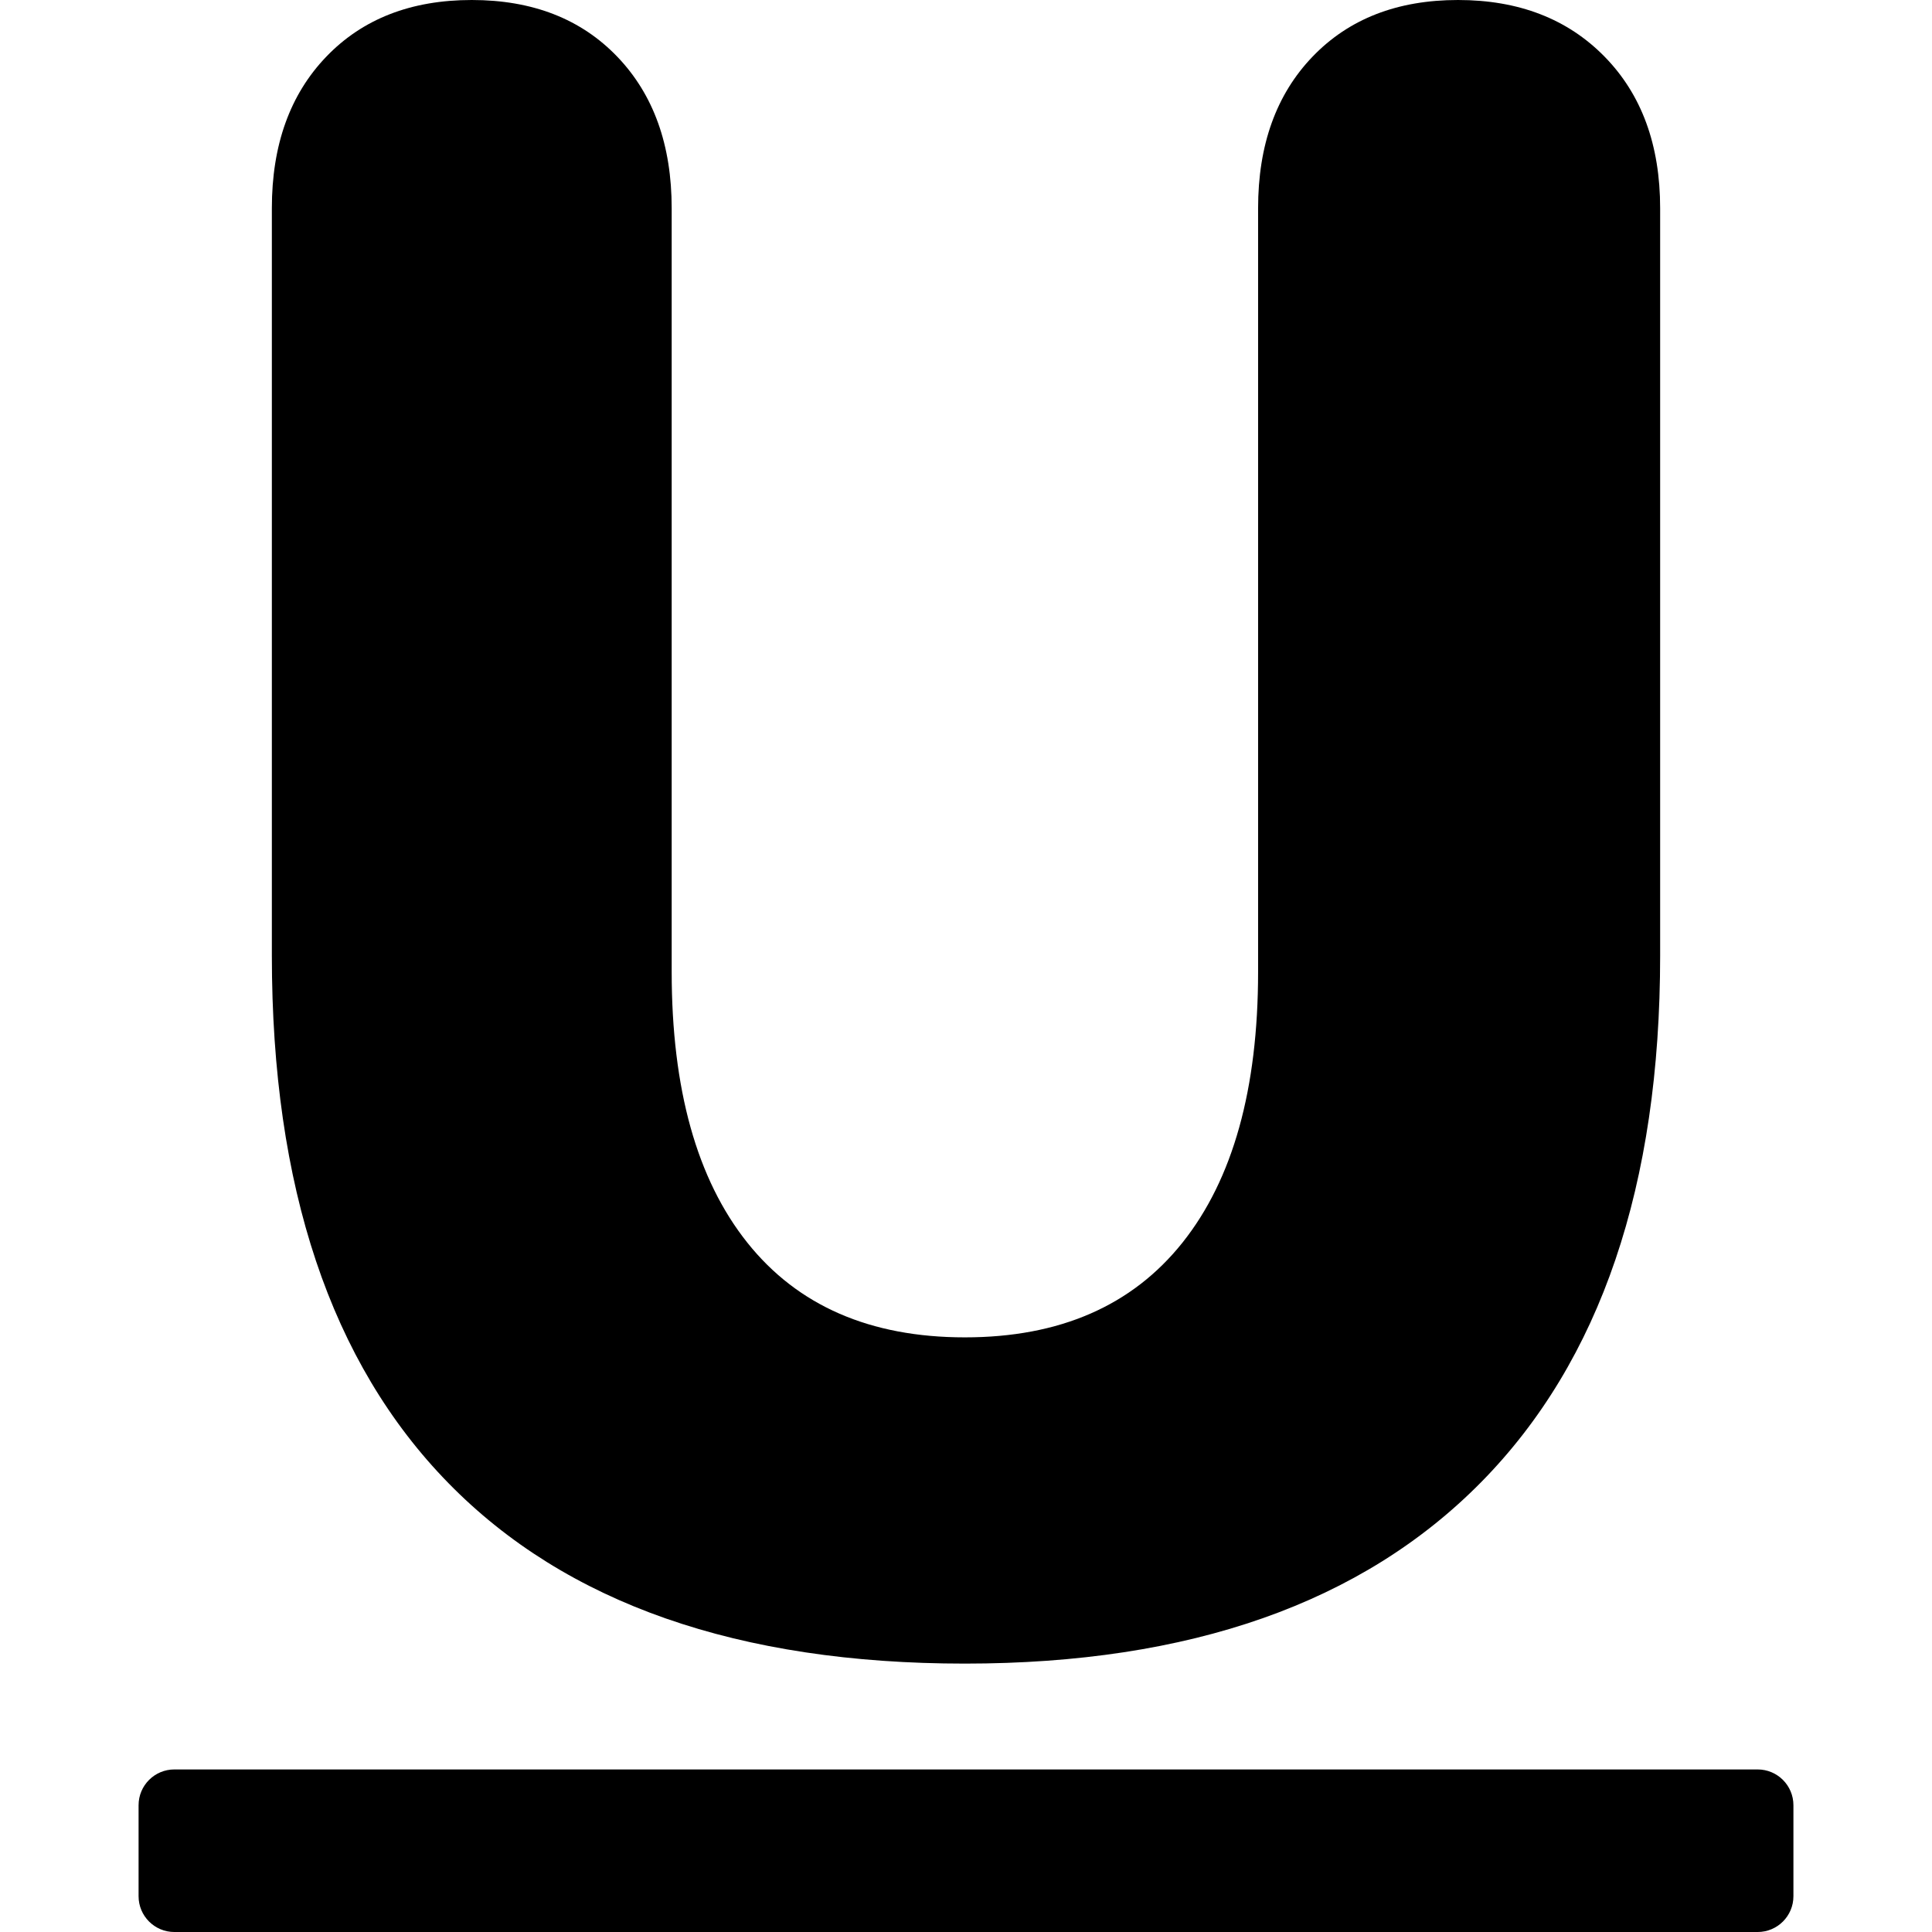
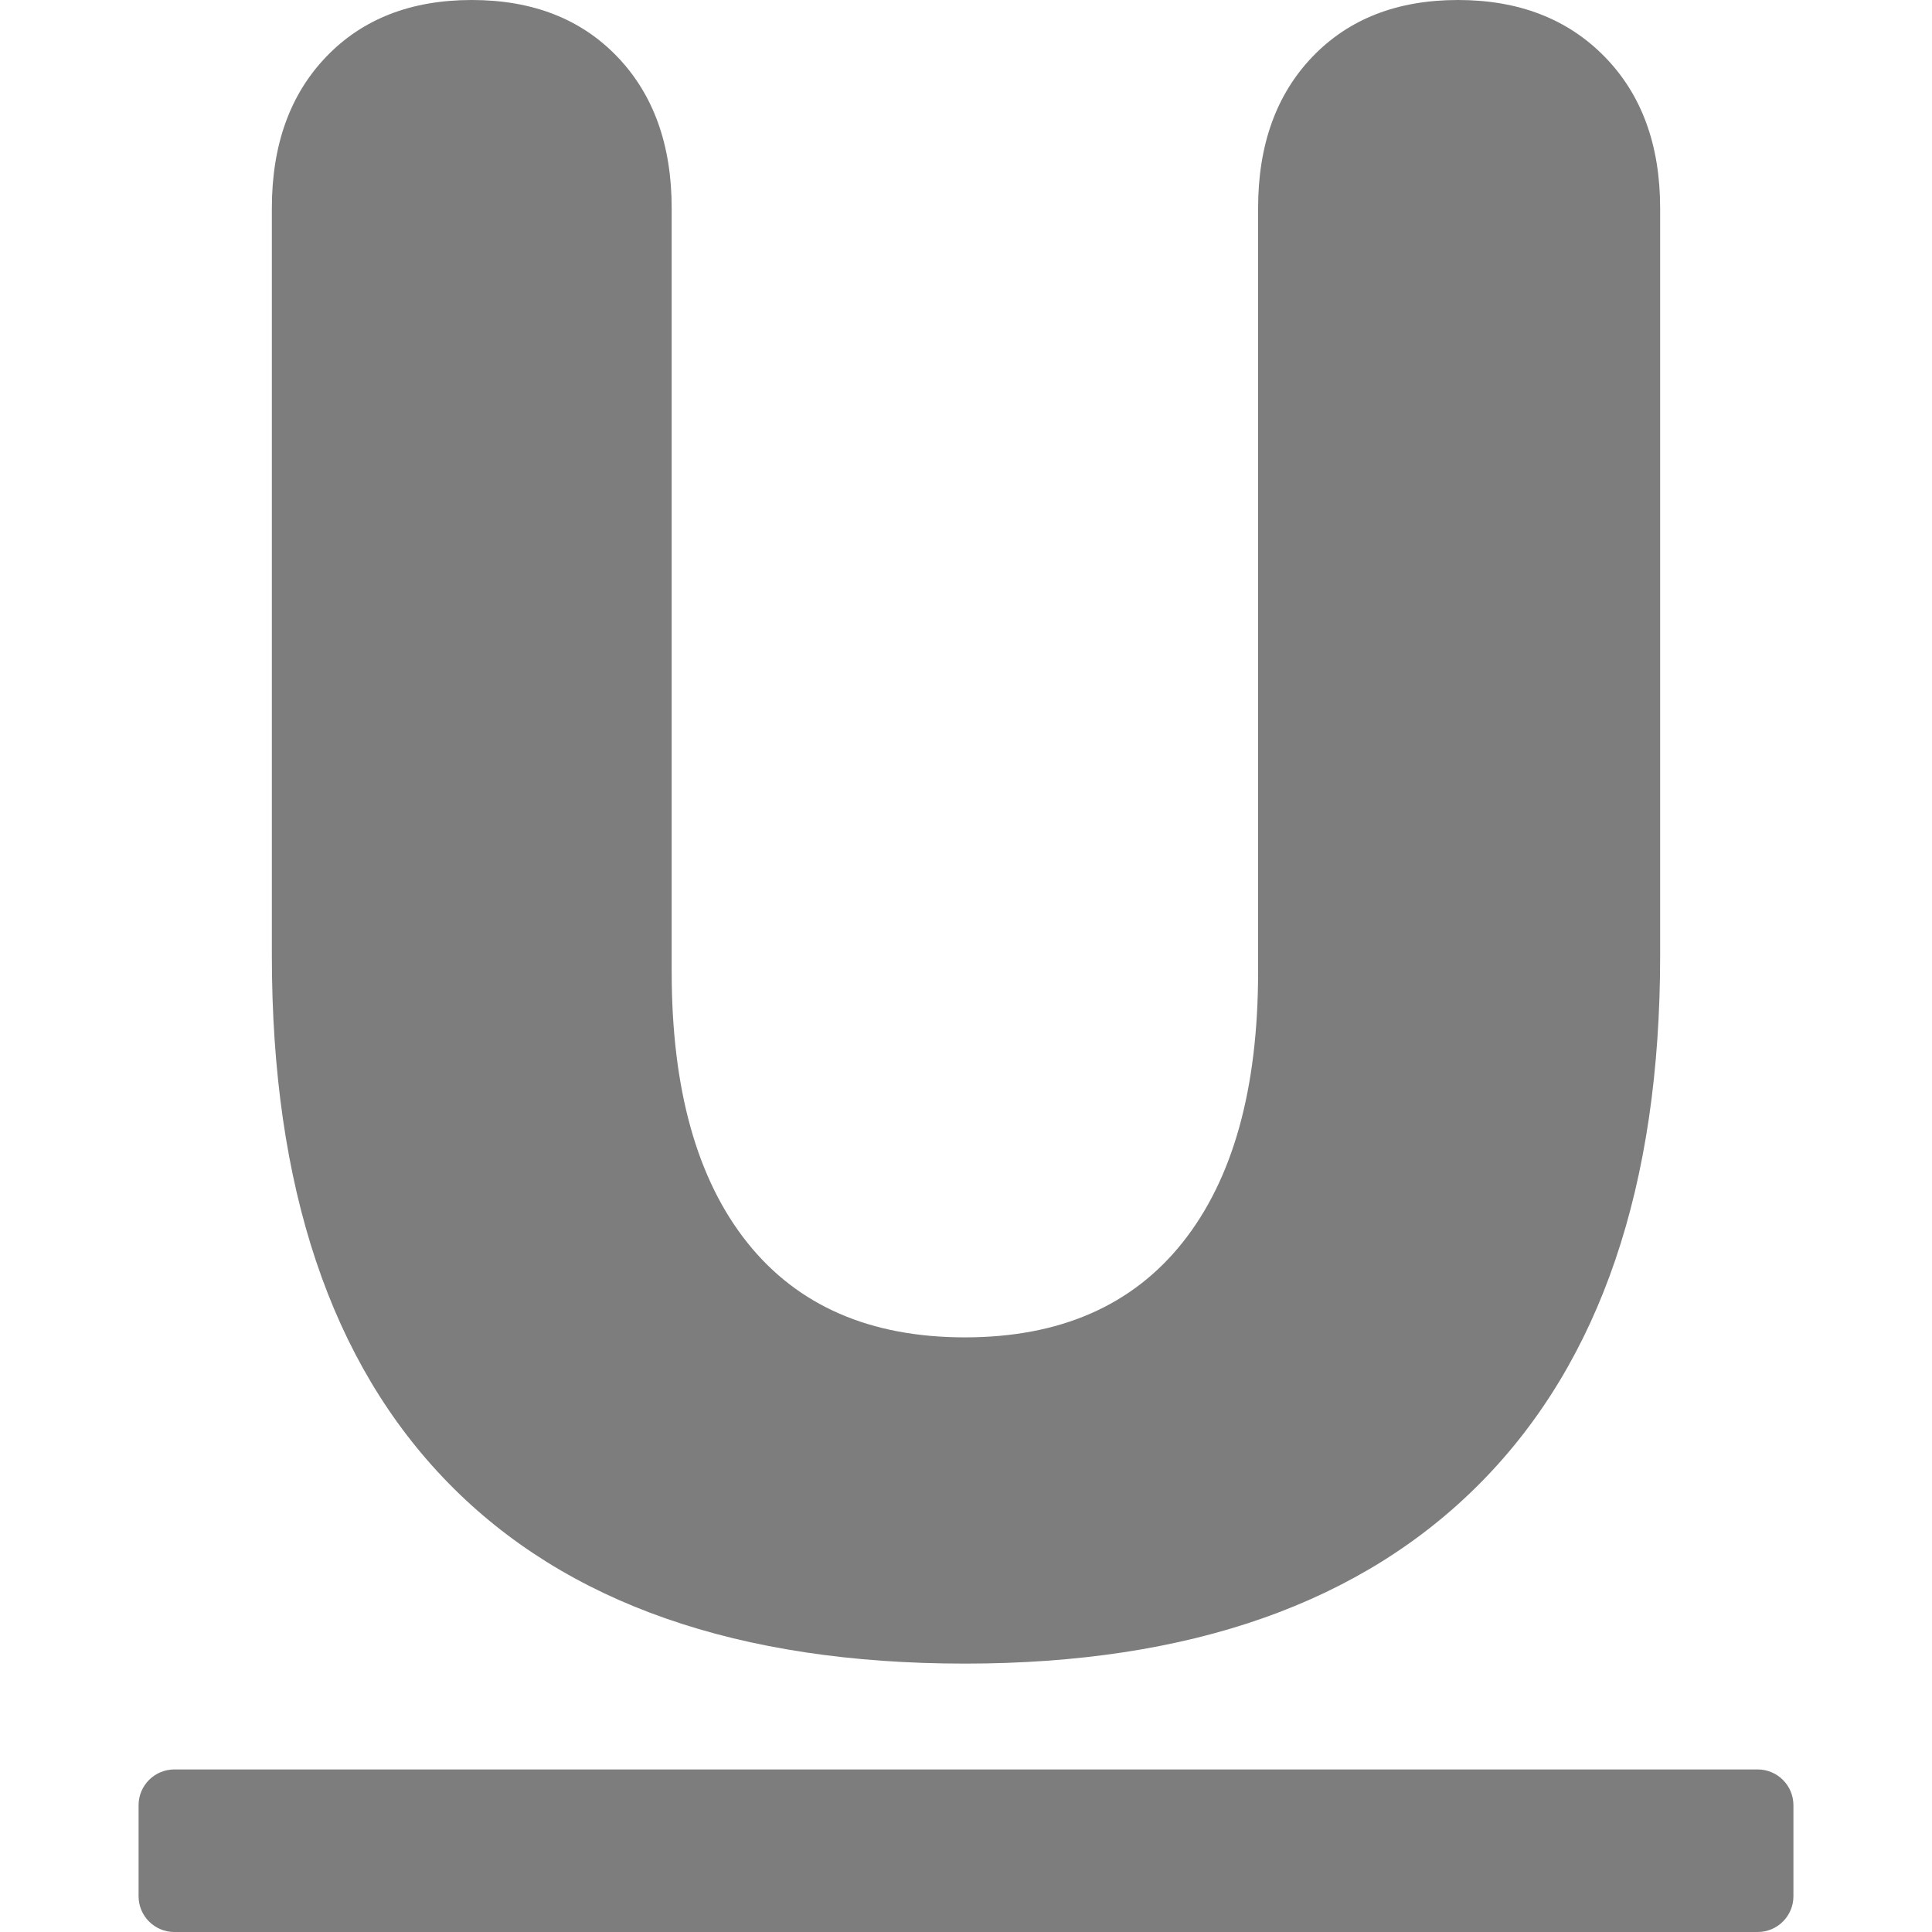
<svg xmlns="http://www.w3.org/2000/svg" width="100%" height="100%" viewBox="0 0 1080 1080" version="1.1" xml:space="preserve" style="fill-rule:evenodd;clip-rule:evenodd;stroke-linejoin:round;stroke-miterlimit:2;">
  <rect id="Artboard20" x="0" y="0" width="1080" height="1080" style="fill:none;" />
  <clipPath id="_clip1">
    <rect x="0" y="0" width="1080" height="1080" />
  </clipPath>
  <g clip-path="url(#_clip1)">
    <g id="c">
-       <path d="M539.379,929.964c-126.653,0 -222.885,-33.629 -288.696,-100.886c-65.81,-67.258 -98.715,-165.557 -98.715,-294.898l0,-417.773c0,-35.353 10.141,-63.593 30.422,-84.718c20.281,-21.126 47.391,-31.689 81.331,-31.689c33.94,0 61.051,10.563 81.332,31.689c20.281,21.125 30.421,49.365 30.421,84.718l0,426.827c0,65.532 14.073,115.976 42.218,151.329c28.146,35.353 68.708,53.03 121.687,53.03c52.979,-0 93.542,-17.677 121.687,-53.03c28.145,-35.353 42.218,-85.797 42.218,-151.329l-0,-426.827c-0,-35.353 10.14,-63.593 30.422,-84.718c20.281,-21.126 47.391,-31.689 81.331,-31.689c33.94,-0 61.257,10.563 81.952,31.689c20.695,21.125 31.043,49.365 31.043,84.718l-0,417.773c-0,128.479 -33.319,226.563 -99.957,294.251c-66.638,67.689 -162.87,101.533 -288.696,101.533Z" style="fill-rule:nonzero;" />
-       <path d="M77.466,1009.13c0,-11.045 8.954,-20 20,-20c121.853,0 763.215,0 885.068,0c11.046,0 20,8.955 20,20c-0,15.112 -0,35.763 -0,50.875c-0,11.046 -8.954,20 -20,20c-121.853,0 -763.215,0 -885.068,0c-11.046,-0 -20,-8.954 -20,-20c0,-15.112 0,-35.763 0,-50.875Z" style="fill-rule:nonzero;" />
+       <path d="M539.379,929.964c-126.653,0 -222.885,-33.629 -288.696,-100.886c-65.81,-67.258 -98.715,-165.557 -98.715,-294.898l0,-417.773c0,-35.353 10.141,-63.593 30.422,-84.718c20.281,-21.126 47.391,-31.689 81.331,-31.689c33.94,0 61.051,10.563 81.332,31.689c20.281,21.125 30.421,49.365 30.421,84.718l0,426.827c0,65.532 14.073,115.976 42.218,151.329c28.146,35.353 68.708,53.03 121.687,53.03c52.979,-0 93.542,-17.677 121.687,-53.03c28.145,-35.353 42.218,-85.797 42.218,-151.329l-0,-426.827c-0,-35.353 10.14,-63.593 30.422,-84.718c20.281,-21.126 47.391,-31.689 81.331,-31.689c33.94,-0 61.257,10.563 81.952,31.689c20.695,21.125 31.043,49.365 31.043,84.718l-0,417.773c-0,128.479 -33.319,226.563 -99.957,294.251c-66.638,67.689 -162.87,101.533 -288.696,101.533Z" style="fill-rule:nonzero;fill:rgb(125, 125, 125);" />
+       <path d="M77.466,1009.13c0,-11.045 8.954,-20 20,-20c121.853,0 763.215,0 885.068,0c11.046,0 20,8.955 20,20c-0,15.112 -0,35.763 -0,50.875c-0,11.046 -8.954,20 -20,20c-121.853,0 -763.215,0 -885.068,0c-11.046,-0 -20,-8.954 -20,-20c0,-15.112 0,-35.763 0,-50.875Z" style="fill-rule:nonzero;fill:rgb(125, 125, 125);" />
    </g>
  </g>
</svg>
